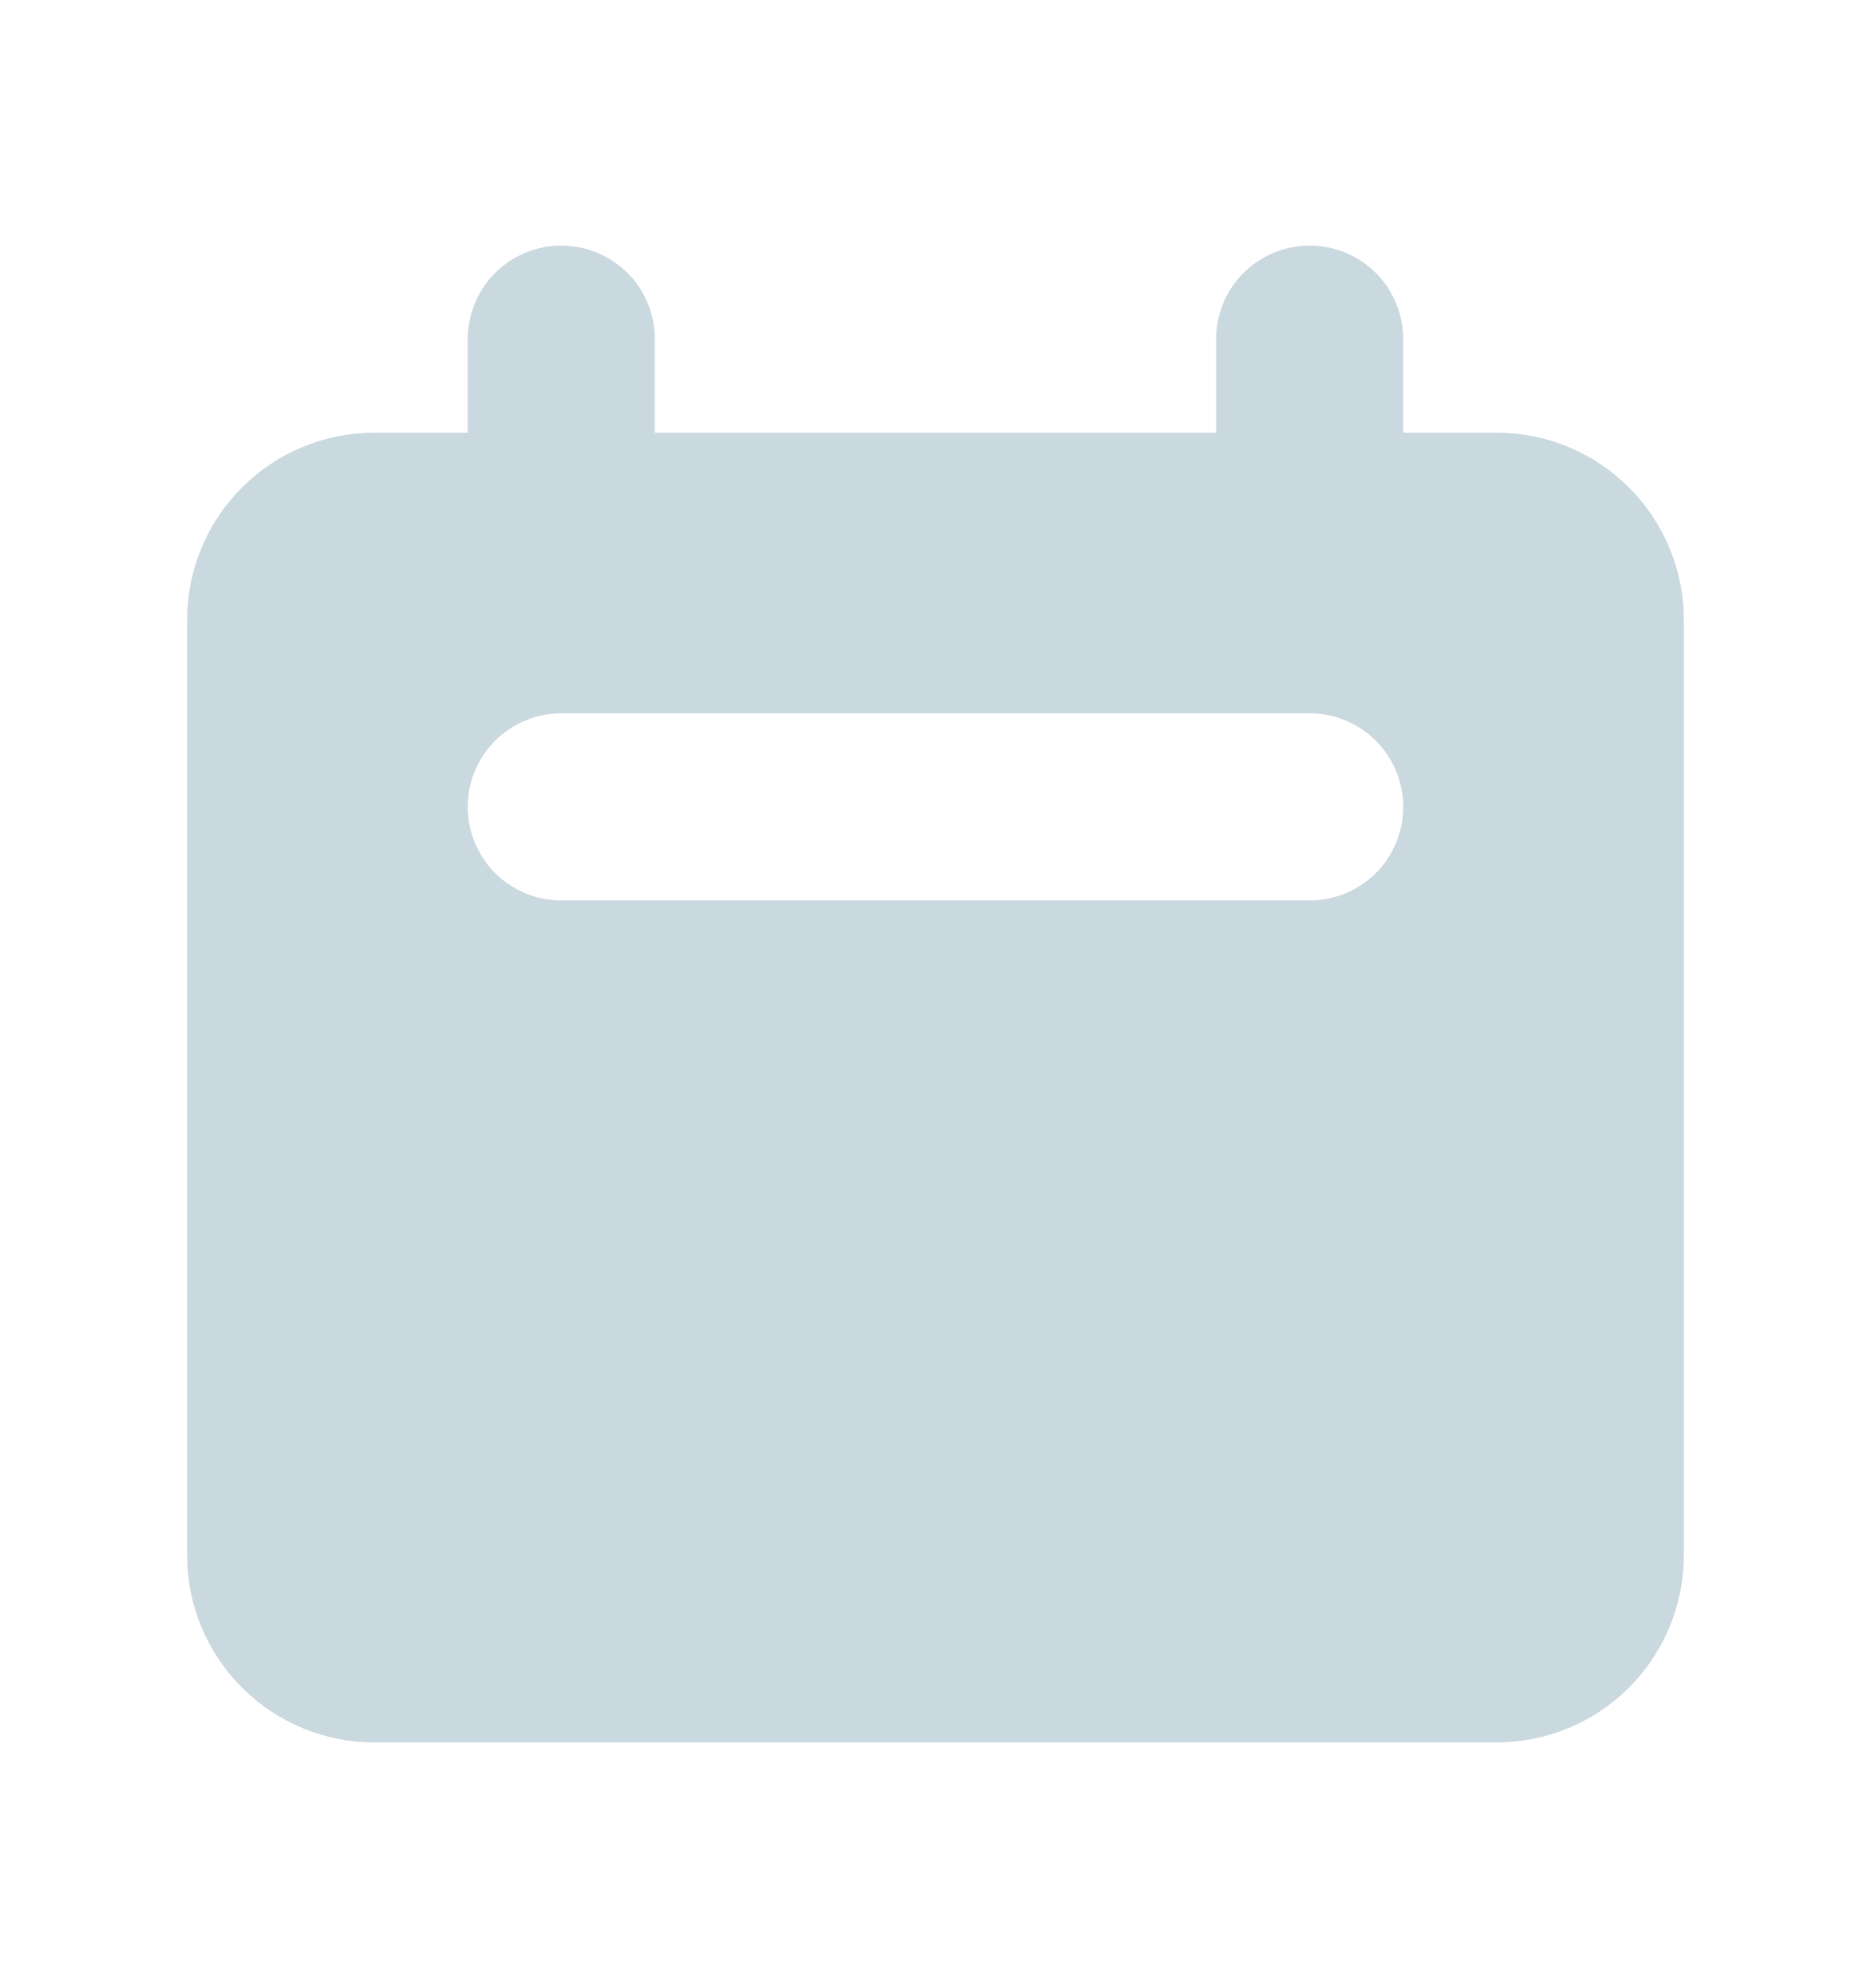
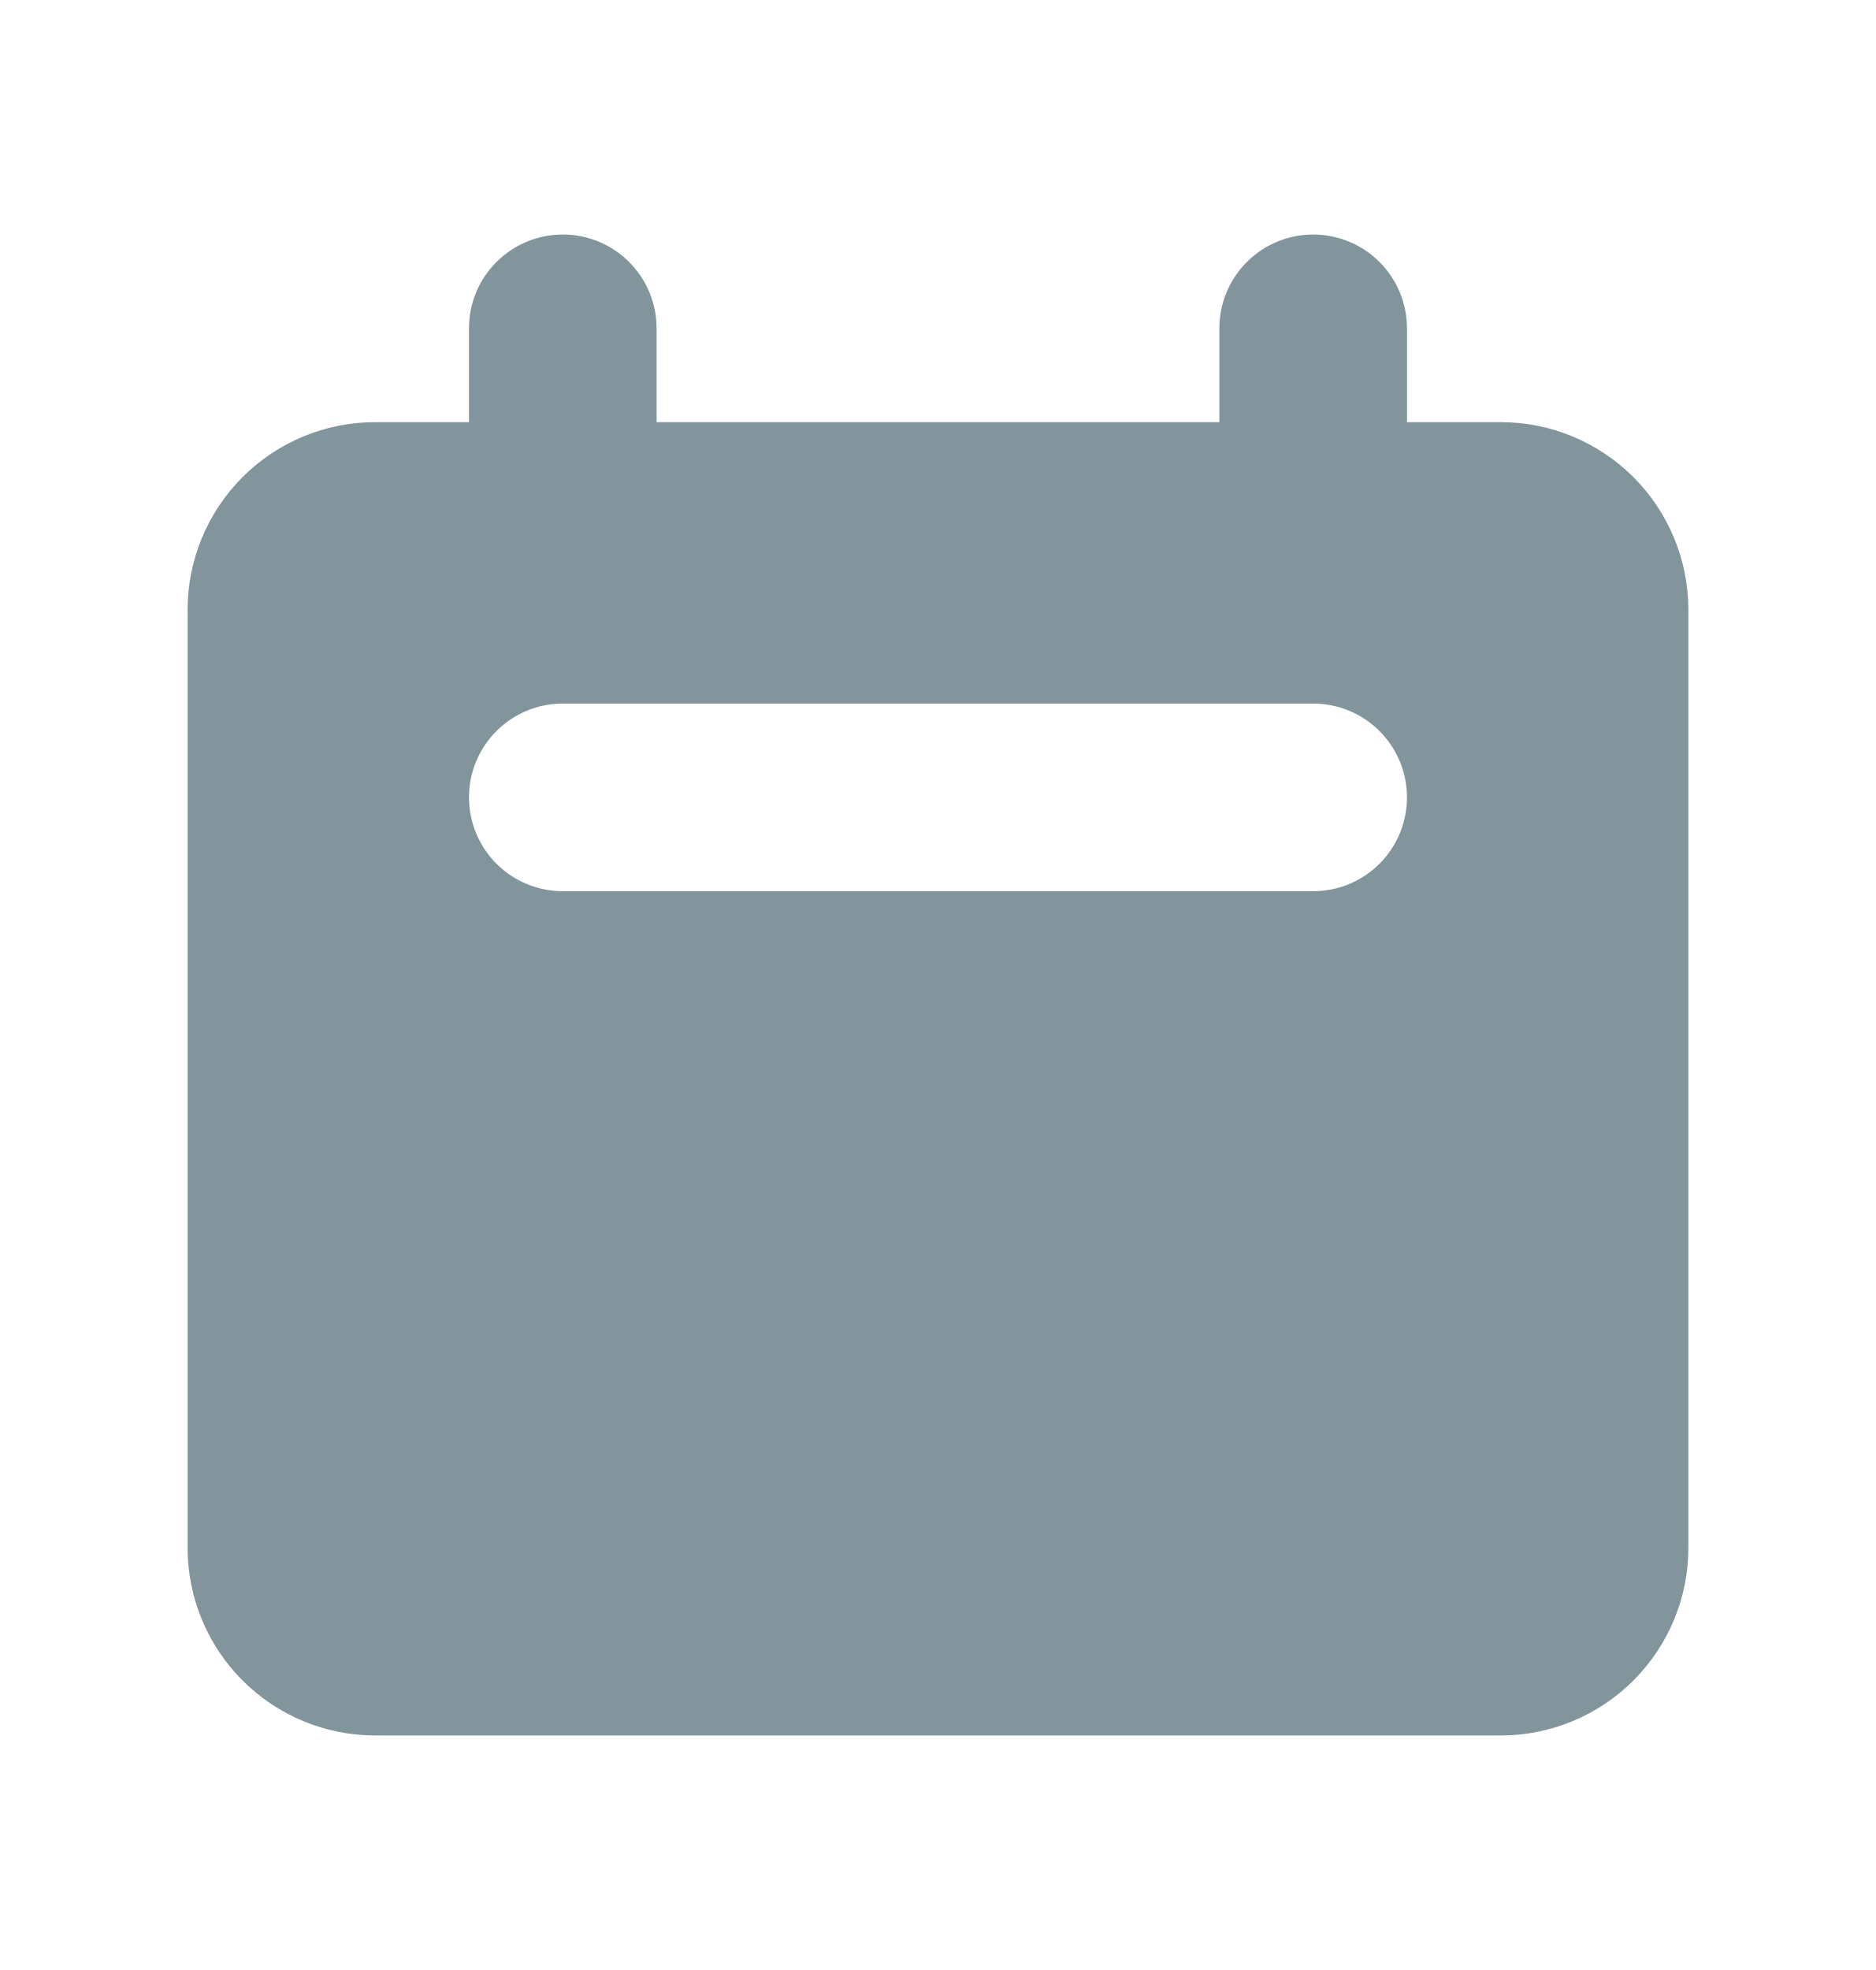
- <svg xmlns="http://www.w3.org/2000/svg" width="16" height="17" viewBox="0 0 16 17" fill="none">
-   <path fill-rule="evenodd" clip-rule="evenodd" d="M4.8 2.1C4.588 2.1 4.384 2.184 4.234 2.334C4.084 2.484 4 2.688 4 2.9V3.7H3.2C2.776 3.7 2.369 3.869 2.069 4.169C1.769 4.469 1.6 4.876 1.6 5.3V13.3C1.6 13.724 1.769 14.131 2.069 14.431C2.369 14.731 2.776 14.9 3.2 14.9H12.8C13.224 14.9 13.631 14.731 13.931 14.431C14.231 14.131 14.4 13.724 14.4 13.3V5.3C14.4 4.876 14.231 4.469 13.931 4.169C13.631 3.869 13.224 3.7 12.8 3.7H12V2.9C12 2.688 11.916 2.484 11.766 2.334C11.616 2.184 11.412 2.1 11.2 2.1C10.988 2.1 10.784 2.184 10.634 2.334C10.484 2.484 10.4 2.688 10.4 2.9V3.7H5.6V2.9C5.6 2.688 5.516 2.484 5.366 2.334C5.216 2.184 5.012 2.1 4.8 2.1ZM4.8 6.1C4.588 6.1 4.384 6.184 4.234 6.334C4.084 6.484 4 6.688 4 6.9C4 7.112 4.084 7.316 4.234 7.466C4.384 7.616 4.588 7.7 4.8 7.7H11.2C11.412 7.7 11.616 7.616 11.766 7.466C11.916 7.316 12 7.112 12 6.9C12 6.688 11.916 6.484 11.766 6.334C11.616 6.184 11.412 6.1 11.2 6.1H4.8Z" fill="#CAD8DF" />
+ <svg xmlns="http://www.w3.org/2000/svg" width="20" height="21" viewBox="0 0 20 21" fill="none">
+   <path fill-rule="evenodd" clip-rule="evenodd" d="M6 2.5C5.735 2.5 5.48 2.605 5.293 2.793C5.105 2.98 5 3.235 5 3.5V4.5H4C3.47 4.5 2.961 4.711 2.586 5.086C2.211 5.461 2 5.97 2 6.5V16.5C2 17.03 2.211 17.539 2.586 17.914C2.961 18.289 3.47 18.5 4 18.5H16C16.53 18.5 17.039 18.289 17.414 17.914C17.789 17.539 18 17.03 18 16.5V6.5C18 5.97 17.789 5.461 17.414 5.086C17.039 4.711 16.53 4.5 16 4.5H15V3.5C15 3.235 14.895 2.98 14.707 2.793C14.52 2.605 14.265 2.5 14 2.5C13.735 2.5 13.48 2.605 13.293 2.793C13.105 2.98 13 3.235 13 3.5V4.5H7V3.5C7 3.235 6.895 2.98 6.707 2.793C6.52 2.605 6.265 2.5 6 2.5ZM6 7.5C5.735 7.5 5.48 7.605 5.293 7.793C5.105 7.98 5 8.235 5 8.5C5 8.765 5.105 9.02 5.293 9.207C5.48 9.395 5.735 9.5 6 9.5H14C14.265 9.5 14.52 9.395 14.707 9.207C14.895 9.02 15 8.765 15 8.5C15 8.235 14.895 7.98 14.707 7.793C14.52 7.605 14.265 7.5 14 7.5H6Z" fill="#82959D" />
</svg>
